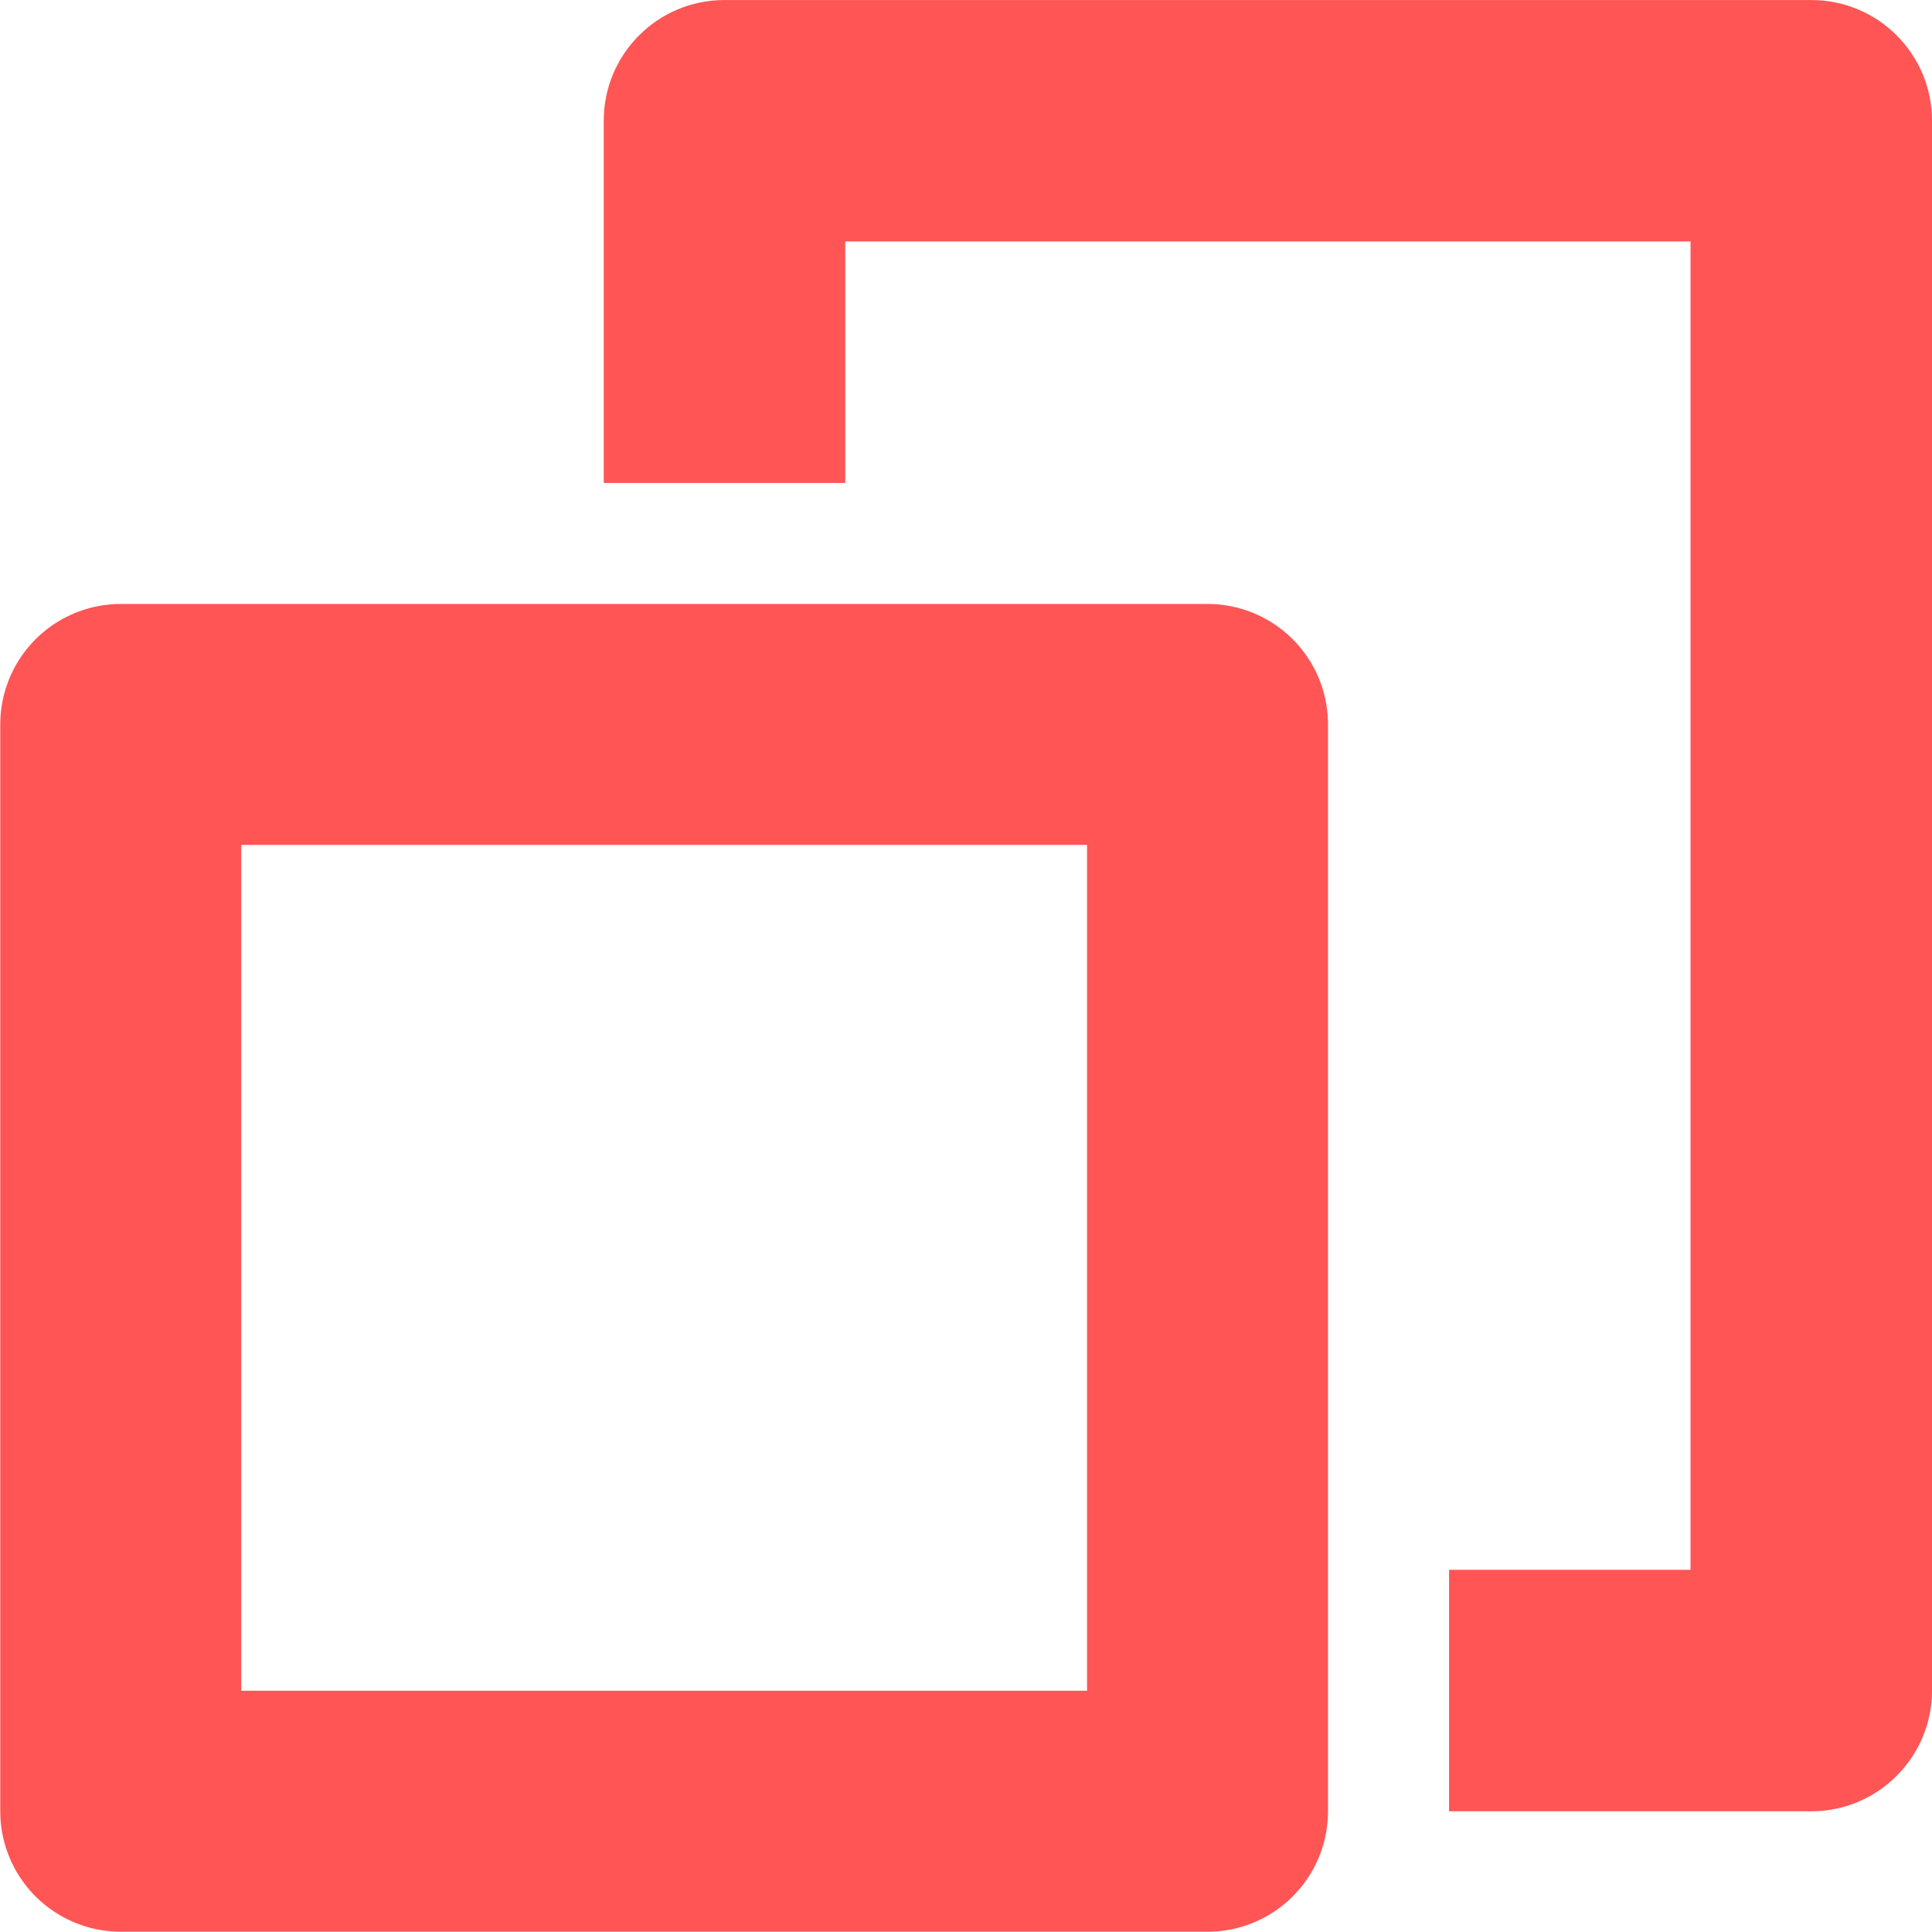
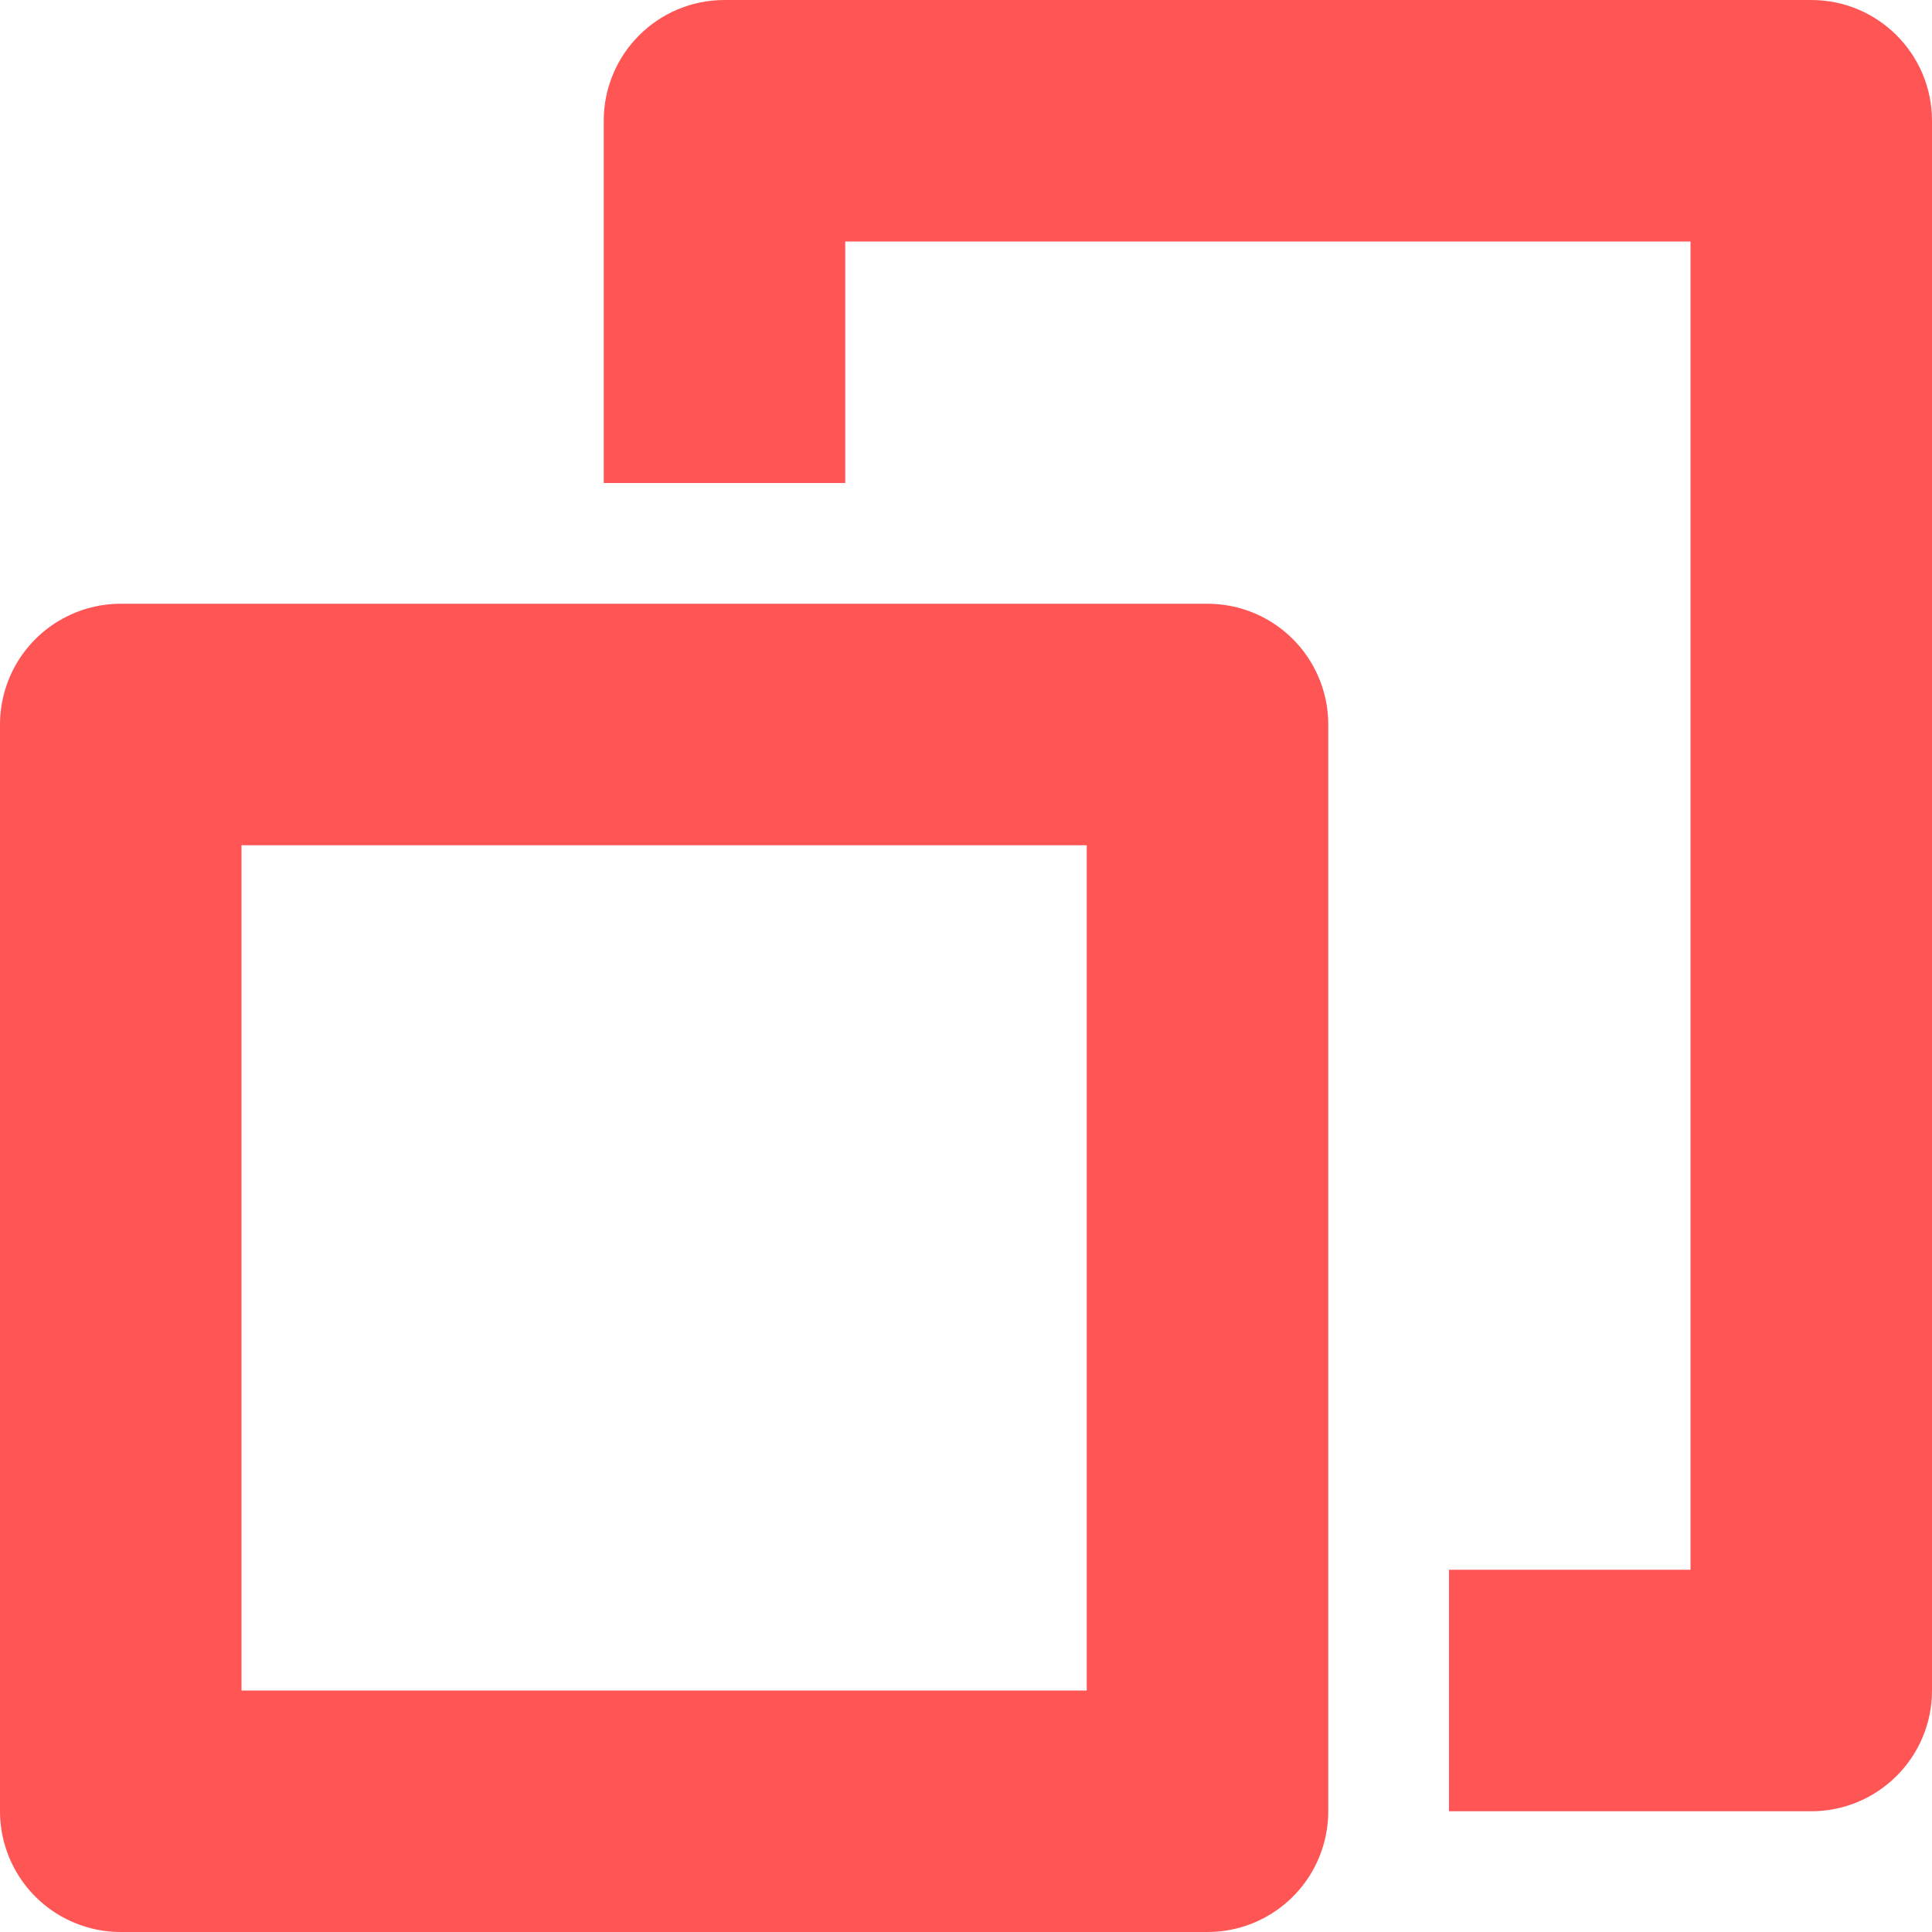
- <svg xmlns="http://www.w3.org/2000/svg" width="100%" height="100%" viewBox="0 0 16 16" version="1.1" xml:space="preserve" style="fill-rule:evenodd;clip-rule:evenodd;stroke-linecap:round;stroke-linejoin:round;stroke-miterlimit:1.5;">
+ <svg xmlns="http://www.w3.org/2000/svg" width="100%" height="100%" viewBox="0 0 32 32" version="1.1" xml:space="preserve" style="fill-rule:evenodd;clip-rule:evenodd;stroke-linecap:round;stroke-linejoin:round;stroke-miterlimit:1.5;">
  <g>
-     <g transform="matrix(1.04484,0,0,1.04484,-0.894349,1.22359)">
-       <rect x="1.813" y="4.571" width="8.614" height="8.614" style="fill:none;stroke:rgb(255,85,85);stroke-width:1.91px;" />
-     </g>
-     <g transform="matrix(1.04484,0,0,1.50921,4.10565,-5.89926)">
-       <path d="M0.856,6.559L0.856,4.571C0.856,4.205 1.284,3.909 1.813,3.909L10.427,3.909C10.955,3.909 11.384,4.205 11.384,4.571L11.384,13.185C11.384,13.551 10.955,13.848 10.427,13.848L7.556,13.848L7.556,12.523L9.47,12.523L9.47,5.234L2.77,5.234L2.77,6.559L0.856,6.559Z" style="fill:rgb(255,85,85);" />
-     </g>
+     <rect x="2" y="12" width="18" height="18" style="fill:none;stroke:#f55;stroke-width:4px;" />
+     <path d="M10,8l-0,-6c-0,-1.105 0.895,-2 2,-2l18,0c1.105,-0 2,0.895 2,2l-0,26c-0,1.105 -0.895,2 -2,2l-6,-0l0,-4l4,-0l-0,-22l-14,0l0,4l-4,0Z" style="fill:#f55;" />
  </g>
</svg>
